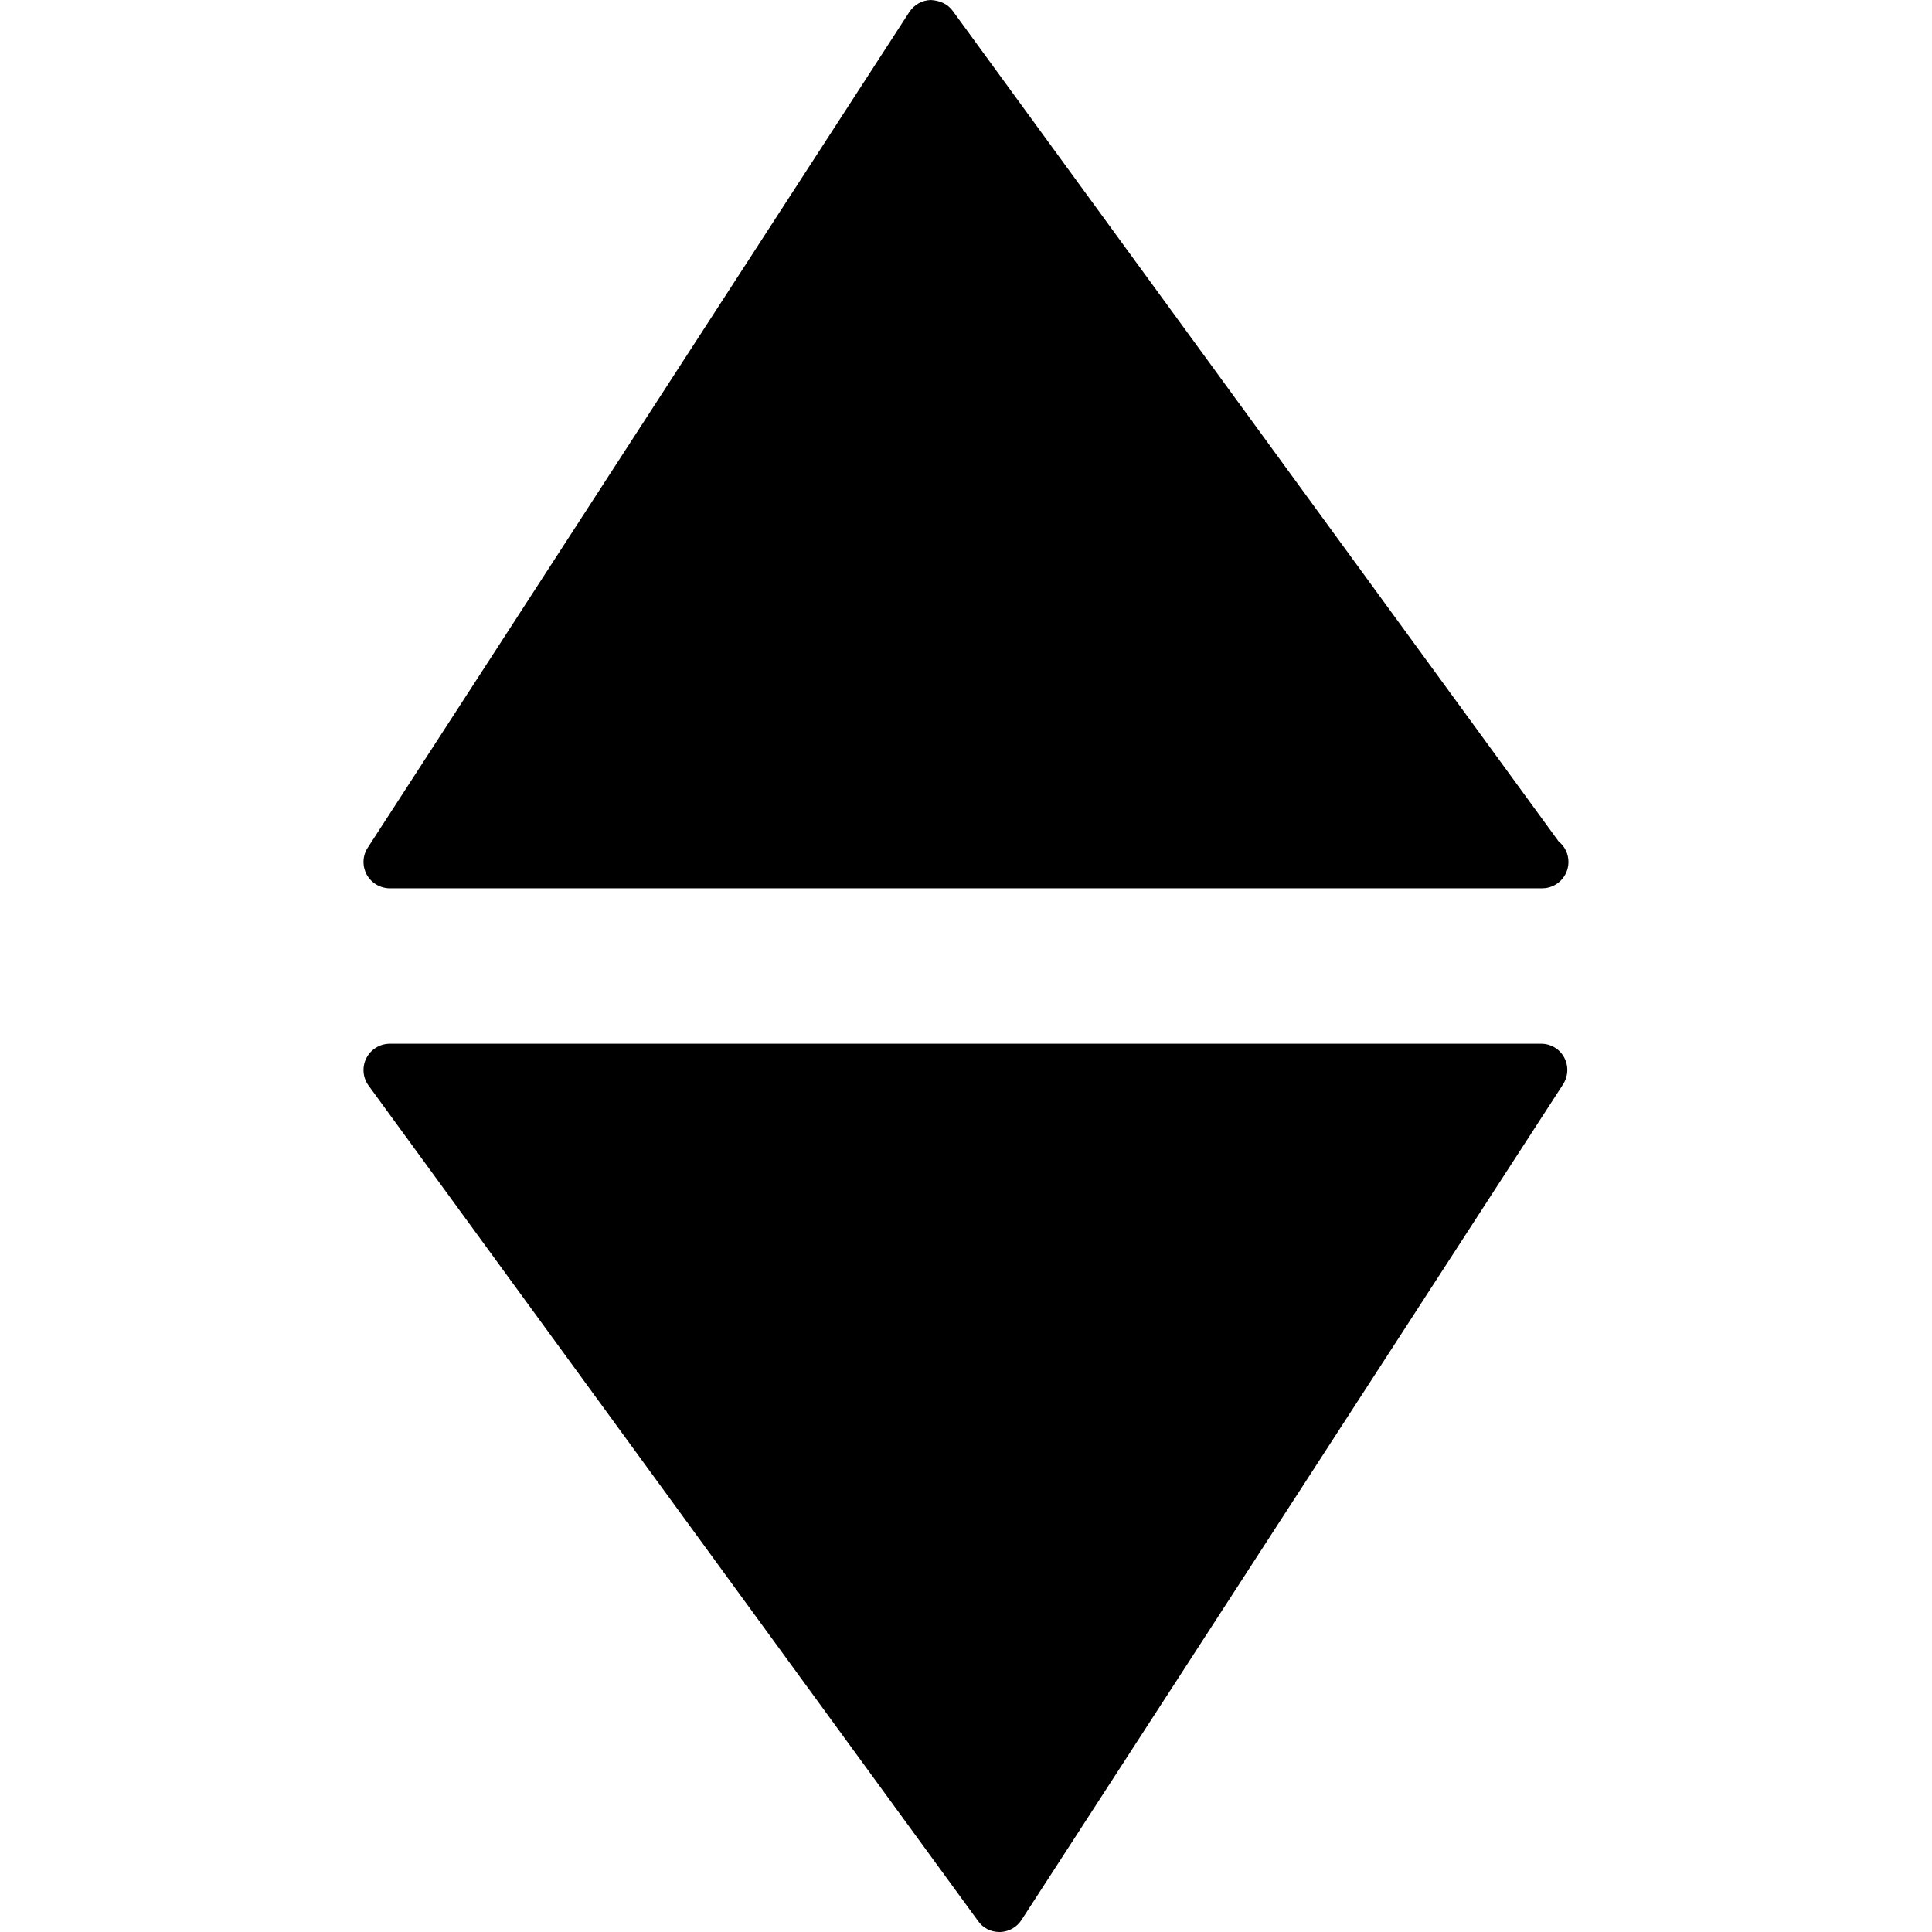
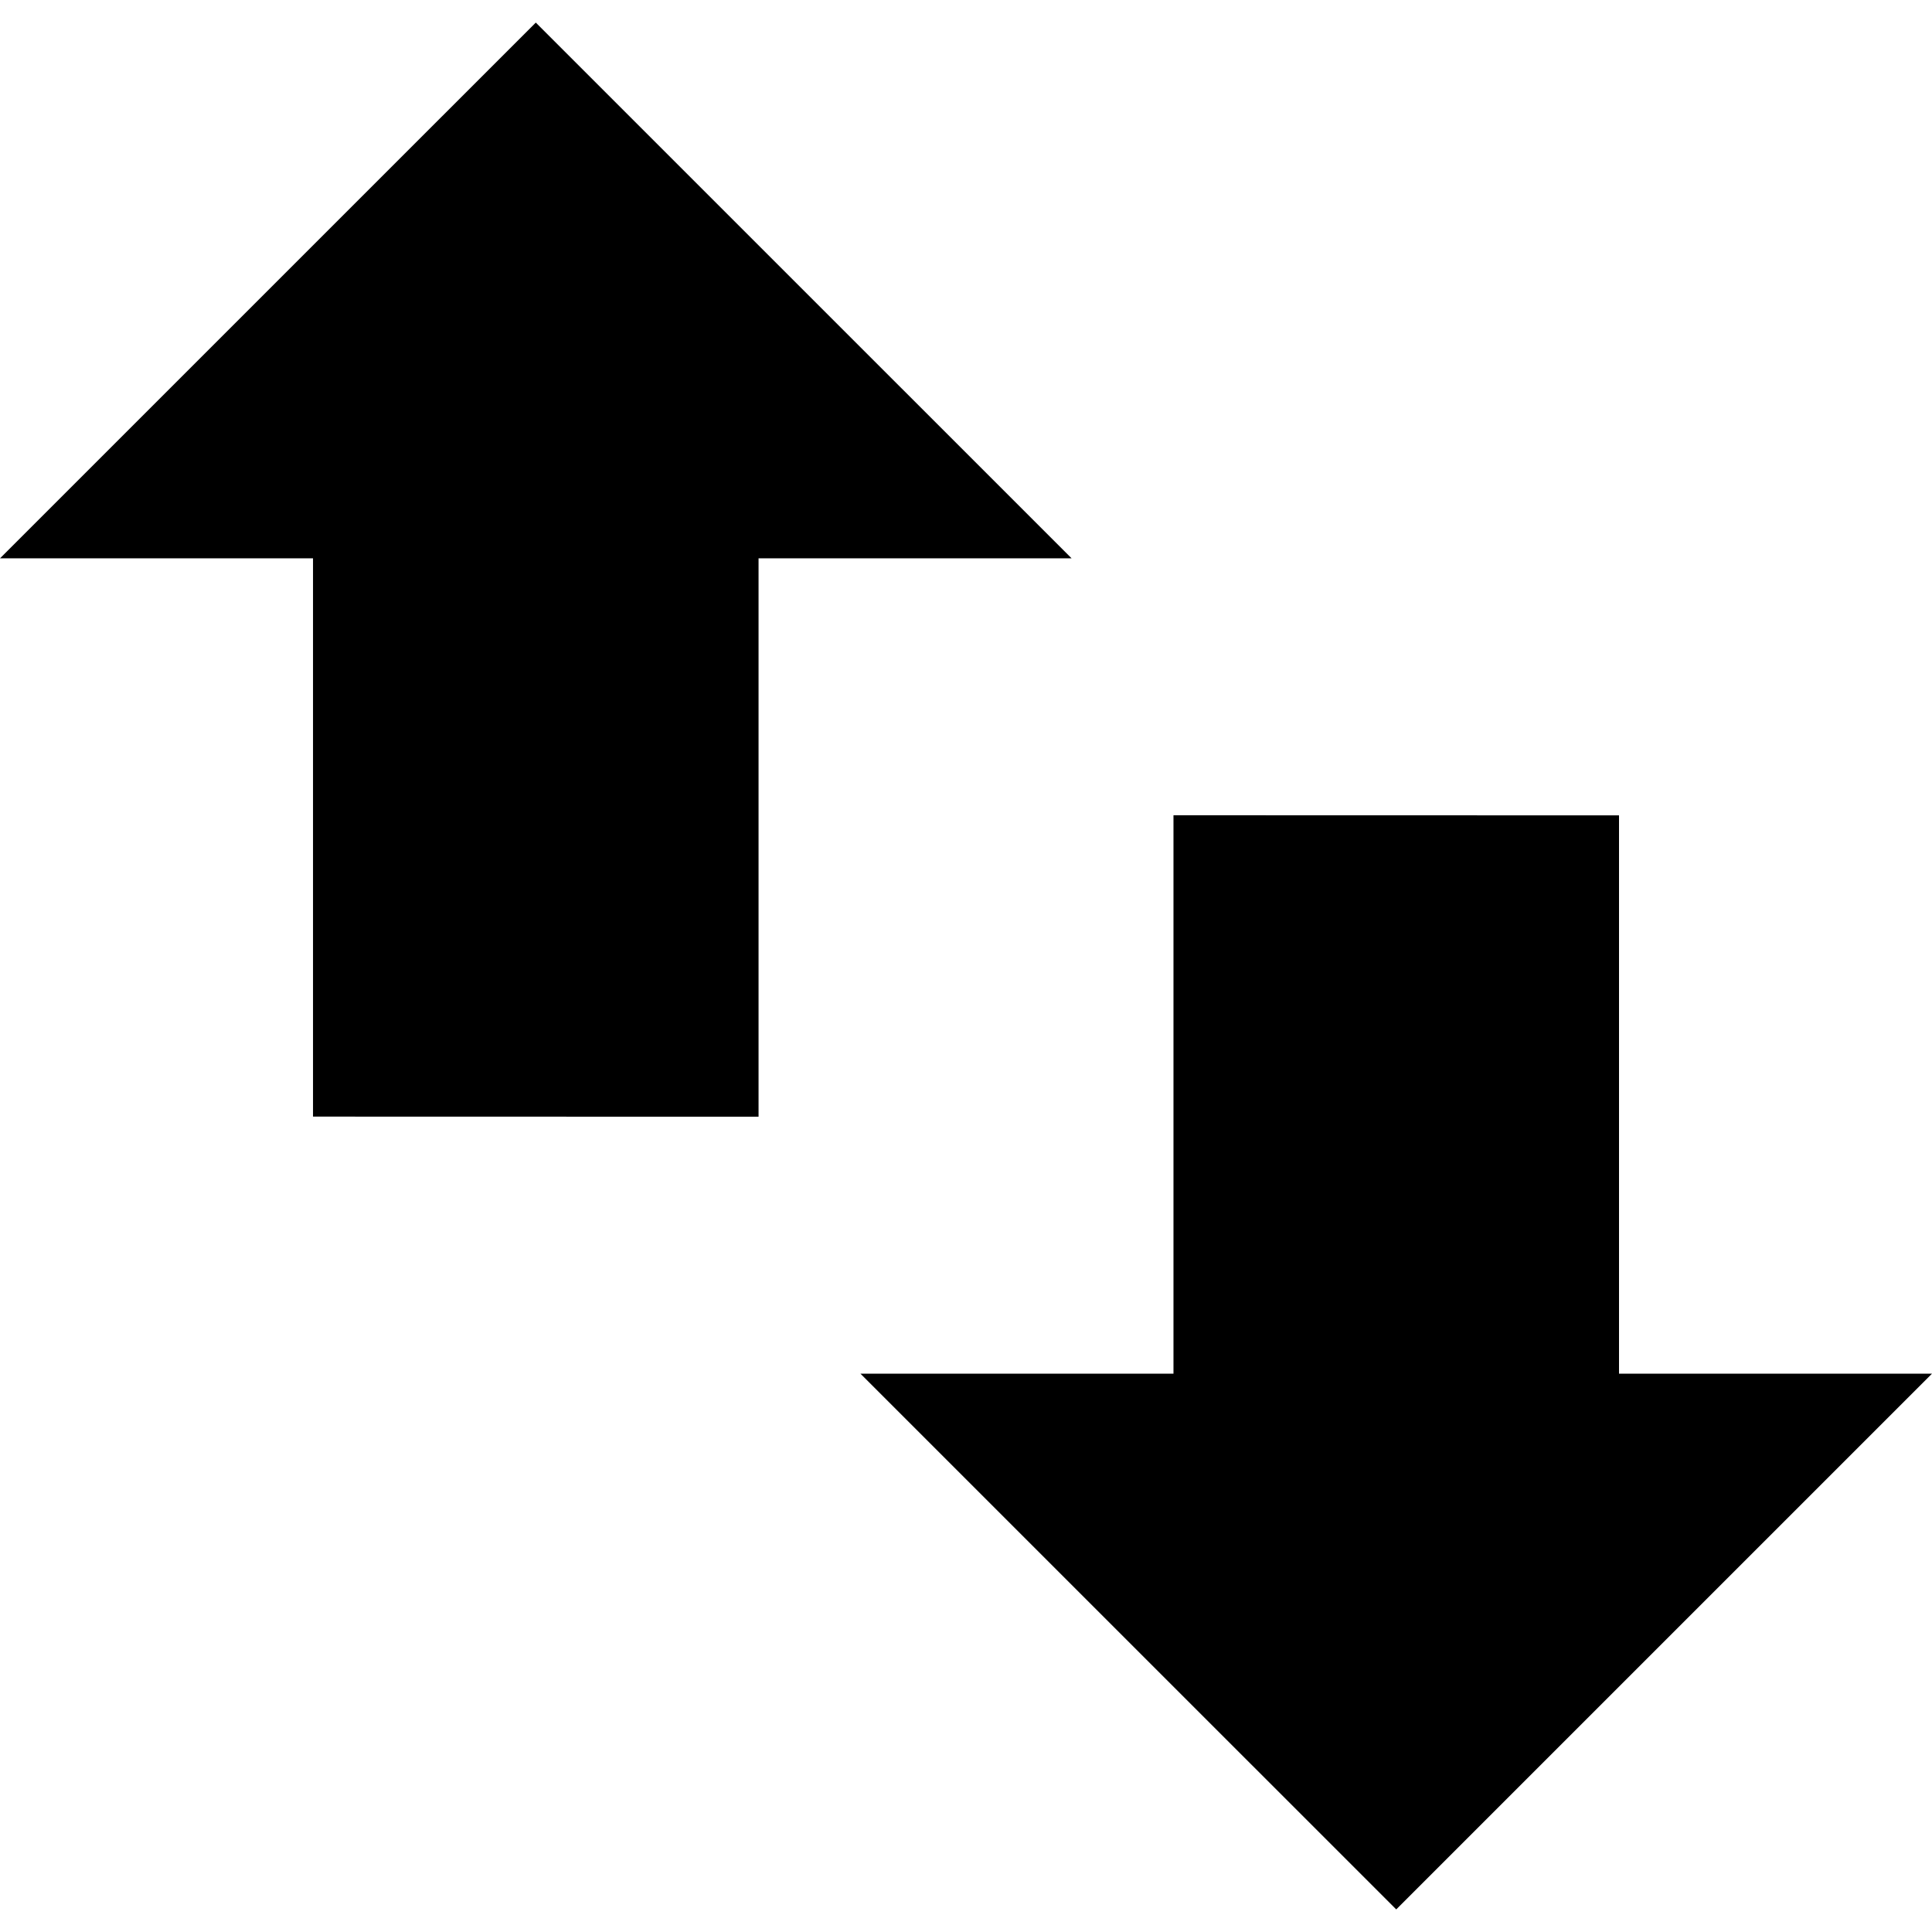
- <svg xmlns="http://www.w3.org/2000/svg" fill="#000000" version="1.1" id="Capa_1" width="800px" height="800px" viewBox="0 0 36.678 36.678" xml:space="preserve">
+ <svg xmlns="http://www.w3.org/2000/svg" fill="#000000" version="1.1" id="Capa_1" width="800px" height="800px" viewBox="0 0 71.753 71.753" xml:space="preserve">
  <g>
-     <path d="M29.694,20.074c0.087,0.16,0.08,0.356-0.02,0.512L19.393,36.449c-0.089,0.139-0.241,0.224-0.406,0.229   c-0.004,0-0.009,0-0.014,0c-0.159,0-0.31-0.074-0.403-0.206L6.997,20.609c-0.111-0.152-0.127-0.354-0.042-0.521   s0.258-0.273,0.446-0.273h21.855C29.439,19.814,29.608,19.914,29.694,20.074z M7.401,16.864h21.855c0.007,0,0.013,0,0.02,0   c0.276,0,0.5-0.224,0.5-0.5c0-0.156-0.069-0.295-0.184-0.387L18.086,0.205C17.989,0.073,17.838,0.009,17.669,0   c-0.165,0.005-0.315,0.09-0.406,0.228L6.982,16.092c-0.101,0.154-0.107,0.35-0.021,0.511C7.05,16.764,7.218,16.864,7.401,16.864z" />
+     <path d="M39.798,20.736H28.172v20.738L11.625,41.47V20.736H0L19.899,0.839L39.798,20.736z M51.855,70.914l19.897-19.896H60.129   V30.282l-16.547-0.004v20.74H31.957L51.855,70.914z" />
  </g>
</svg>
